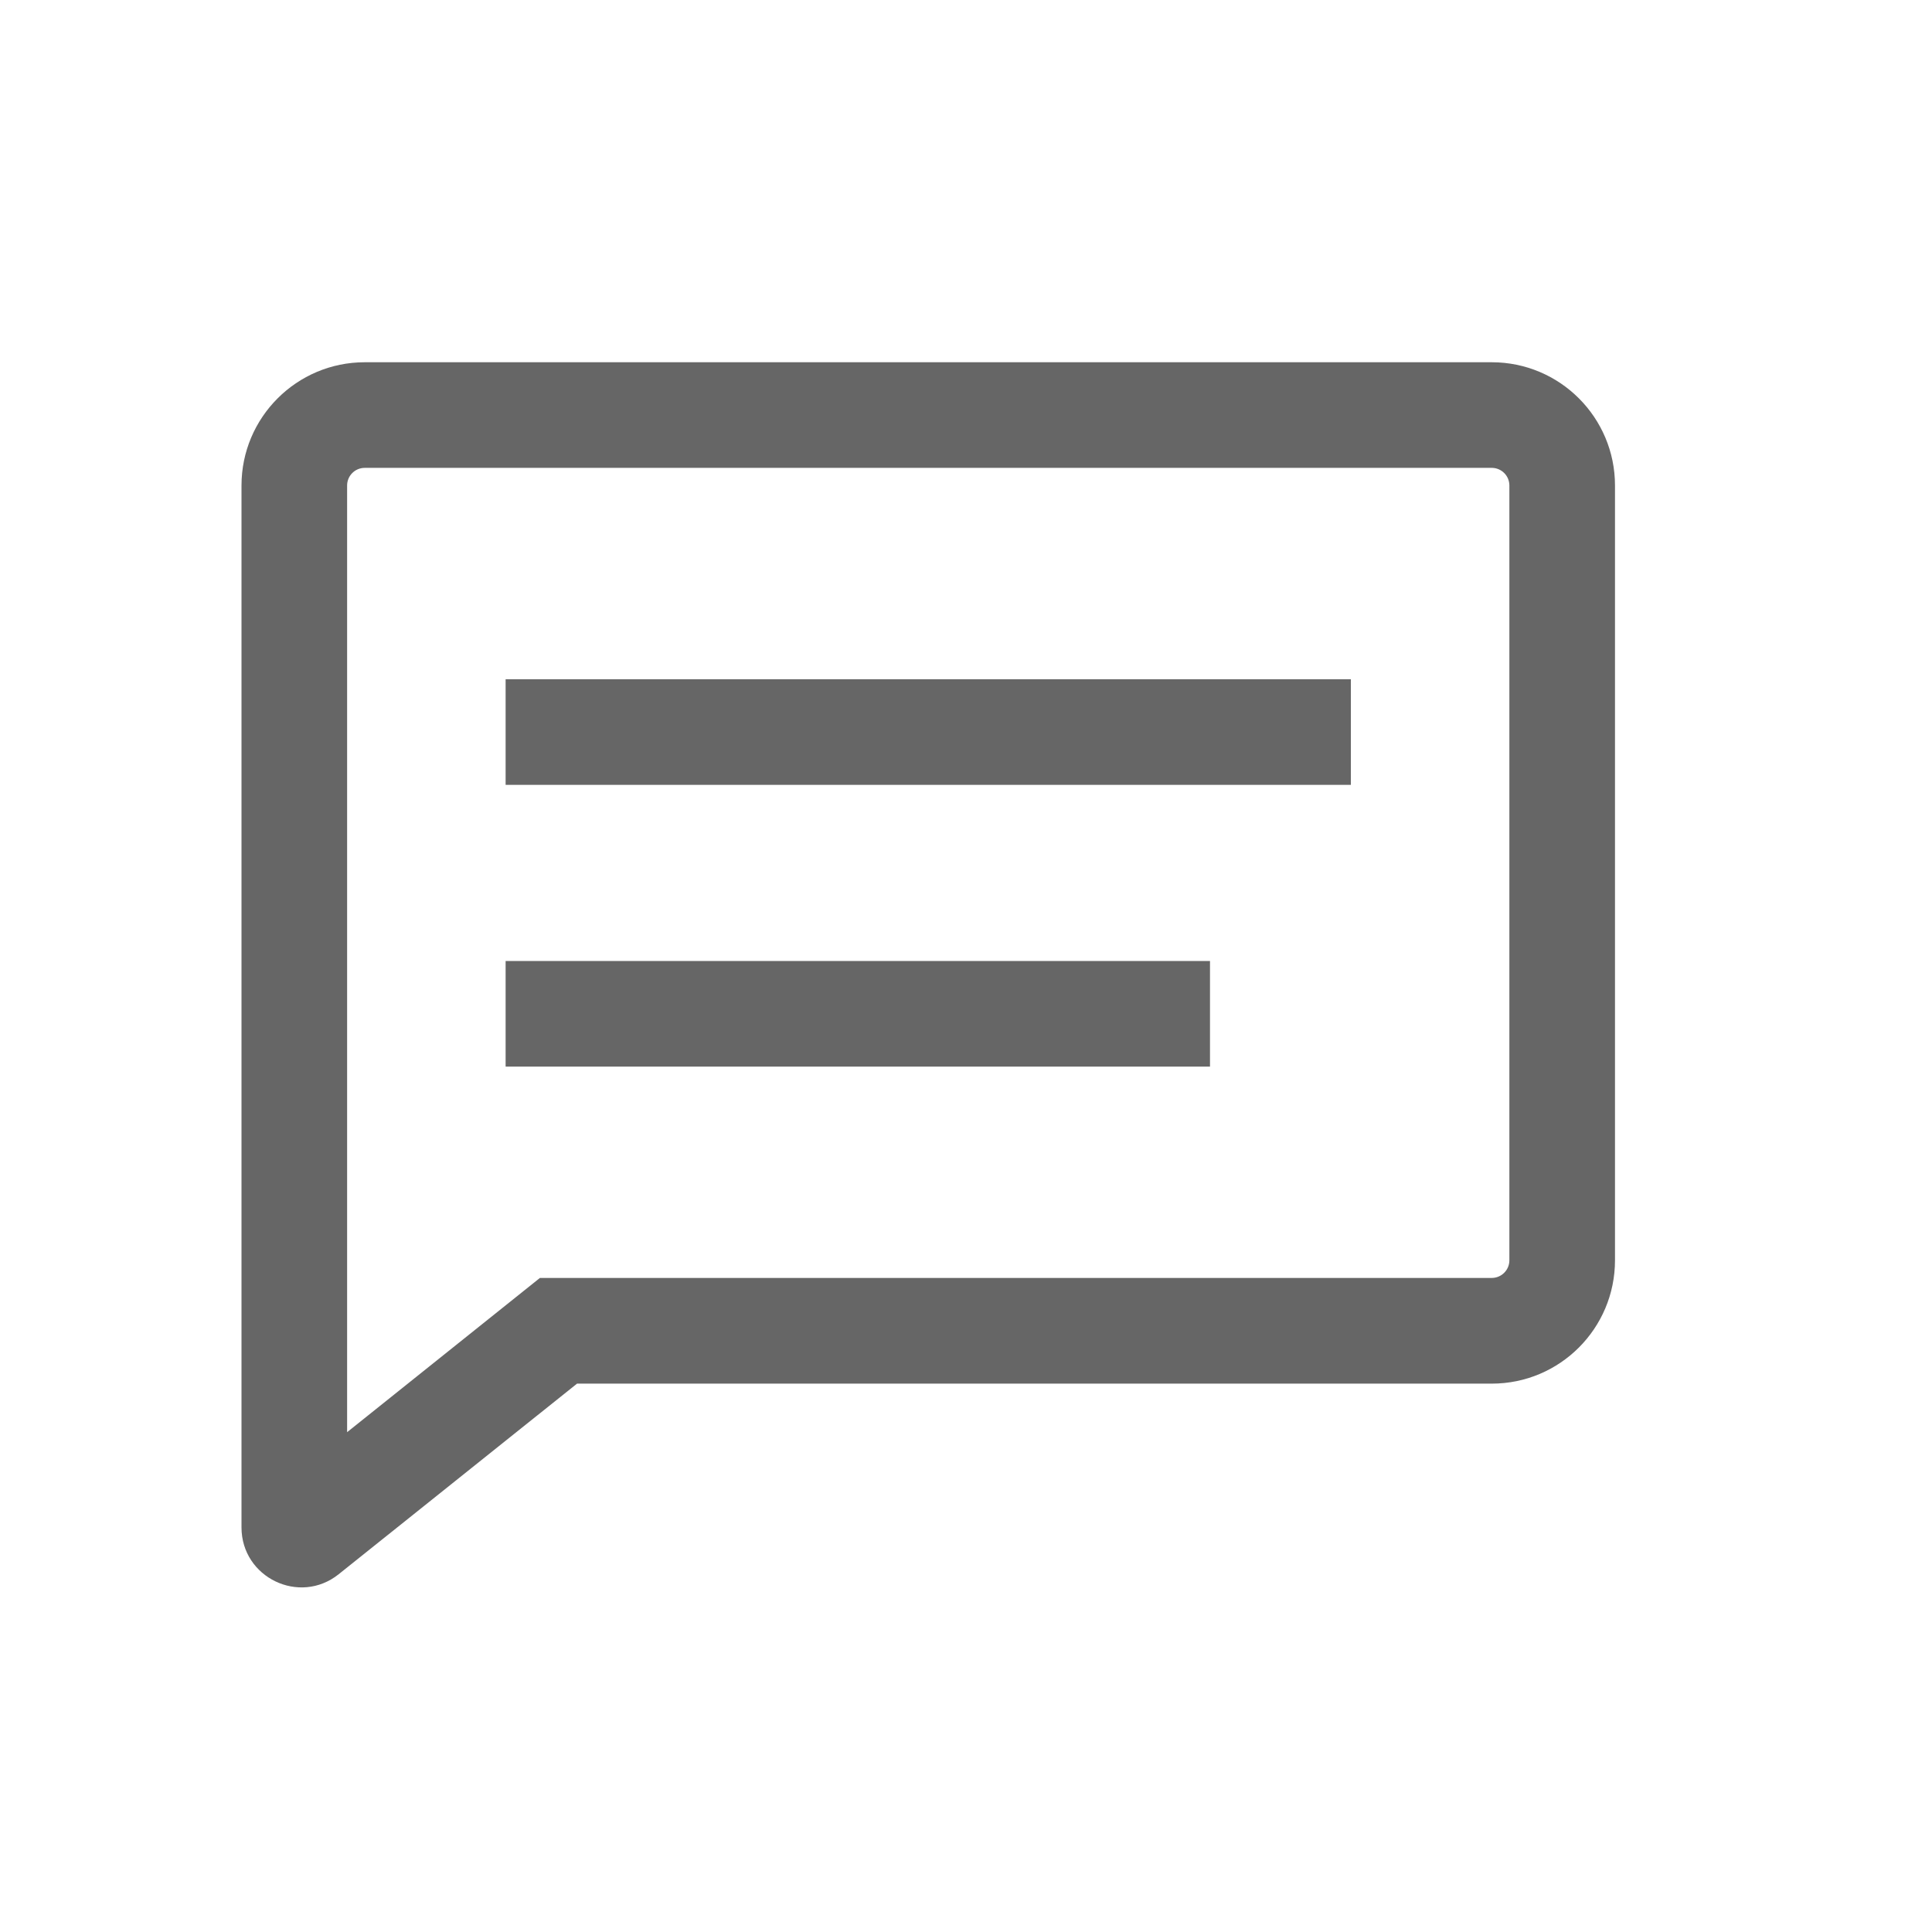
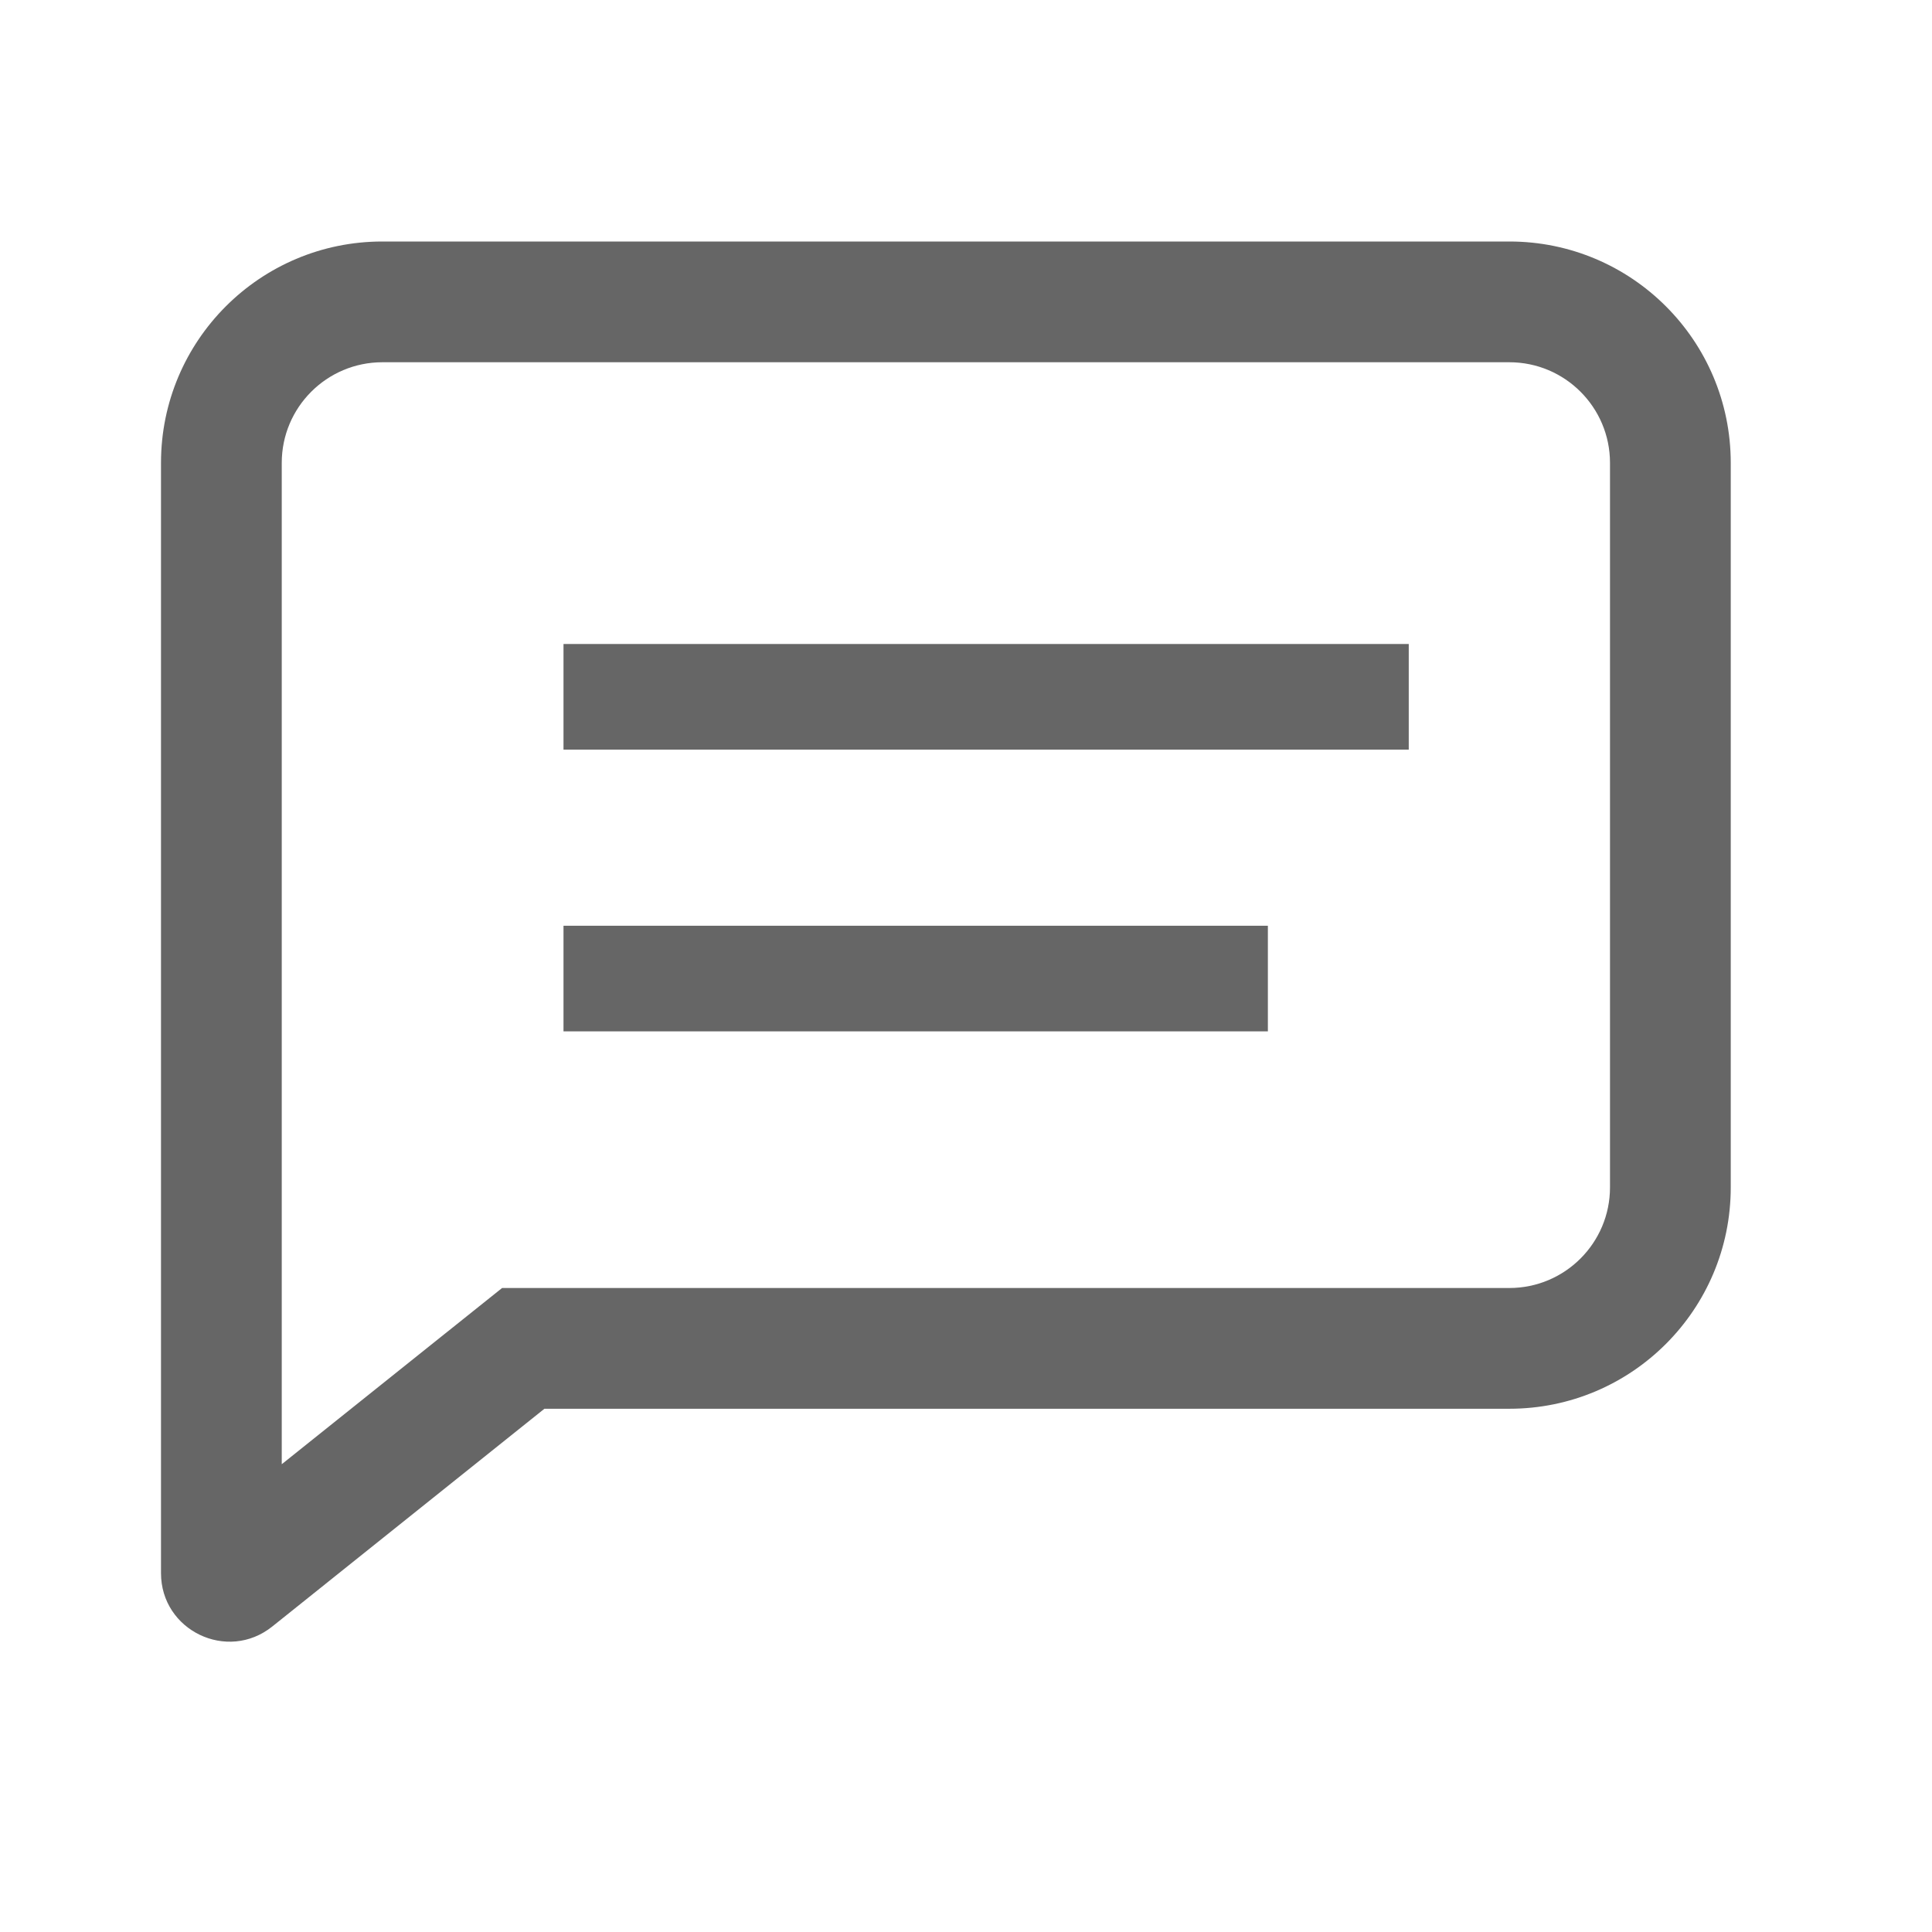
<svg xmlns="http://www.w3.org/2000/svg" width="24" height="24" viewBox="0 0 24 24" fill="none">
-   <path d="M4.531 5.812C4.41 5.812 4.312 5.91 4.312 6.031V17.791L6.707 15.875H18.531C18.652 15.875 18.75 15.777 18.75 15.656V6.031C18.75 5.91 18.652 5.812 18.531 5.812H4.531ZM3 6.031C3 5.186 3.686 4.5 4.531 4.5H18.531C19.377 4.5 20.062 5.186 20.062 6.031V15.656C20.062 16.502 19.377 17.188 18.531 17.188H7.168L4.208 19.555C3.721 19.945 3 19.597 3 18.974V6.031ZM6.281 8.438H16.781V9.75H6.281V8.438ZM15.031 13.25H6.281V11.938H15.031V13.25Z" fill="#666666" />
+   <path d="M7 8H17.5V9.312H7V8ZM15.75 12.812H7V11.5H15.75V12.812Z" fill="#666666" />
+   <path d="M18.75 3C20.269 3 21.5 4.231 21.5 5.75V14.75C21.5 16.269 20.269 17.5 18.75 17.5H6.763L3.381 20.206C2.824 20.651 2 20.255 2 19.542V5.75C2 4.231 3.231 3 4.75 3H18.75ZM20 5.75C20 5.06 19.44 4.5 18.75 4.5H4.75C4.06 4.5 3.5 5.06 3.5 5.75V18.189L6.237 16H18.75C19.44 16 20 15.44 20 14.75V5.75Z" fill="#666666" />
</svg>
